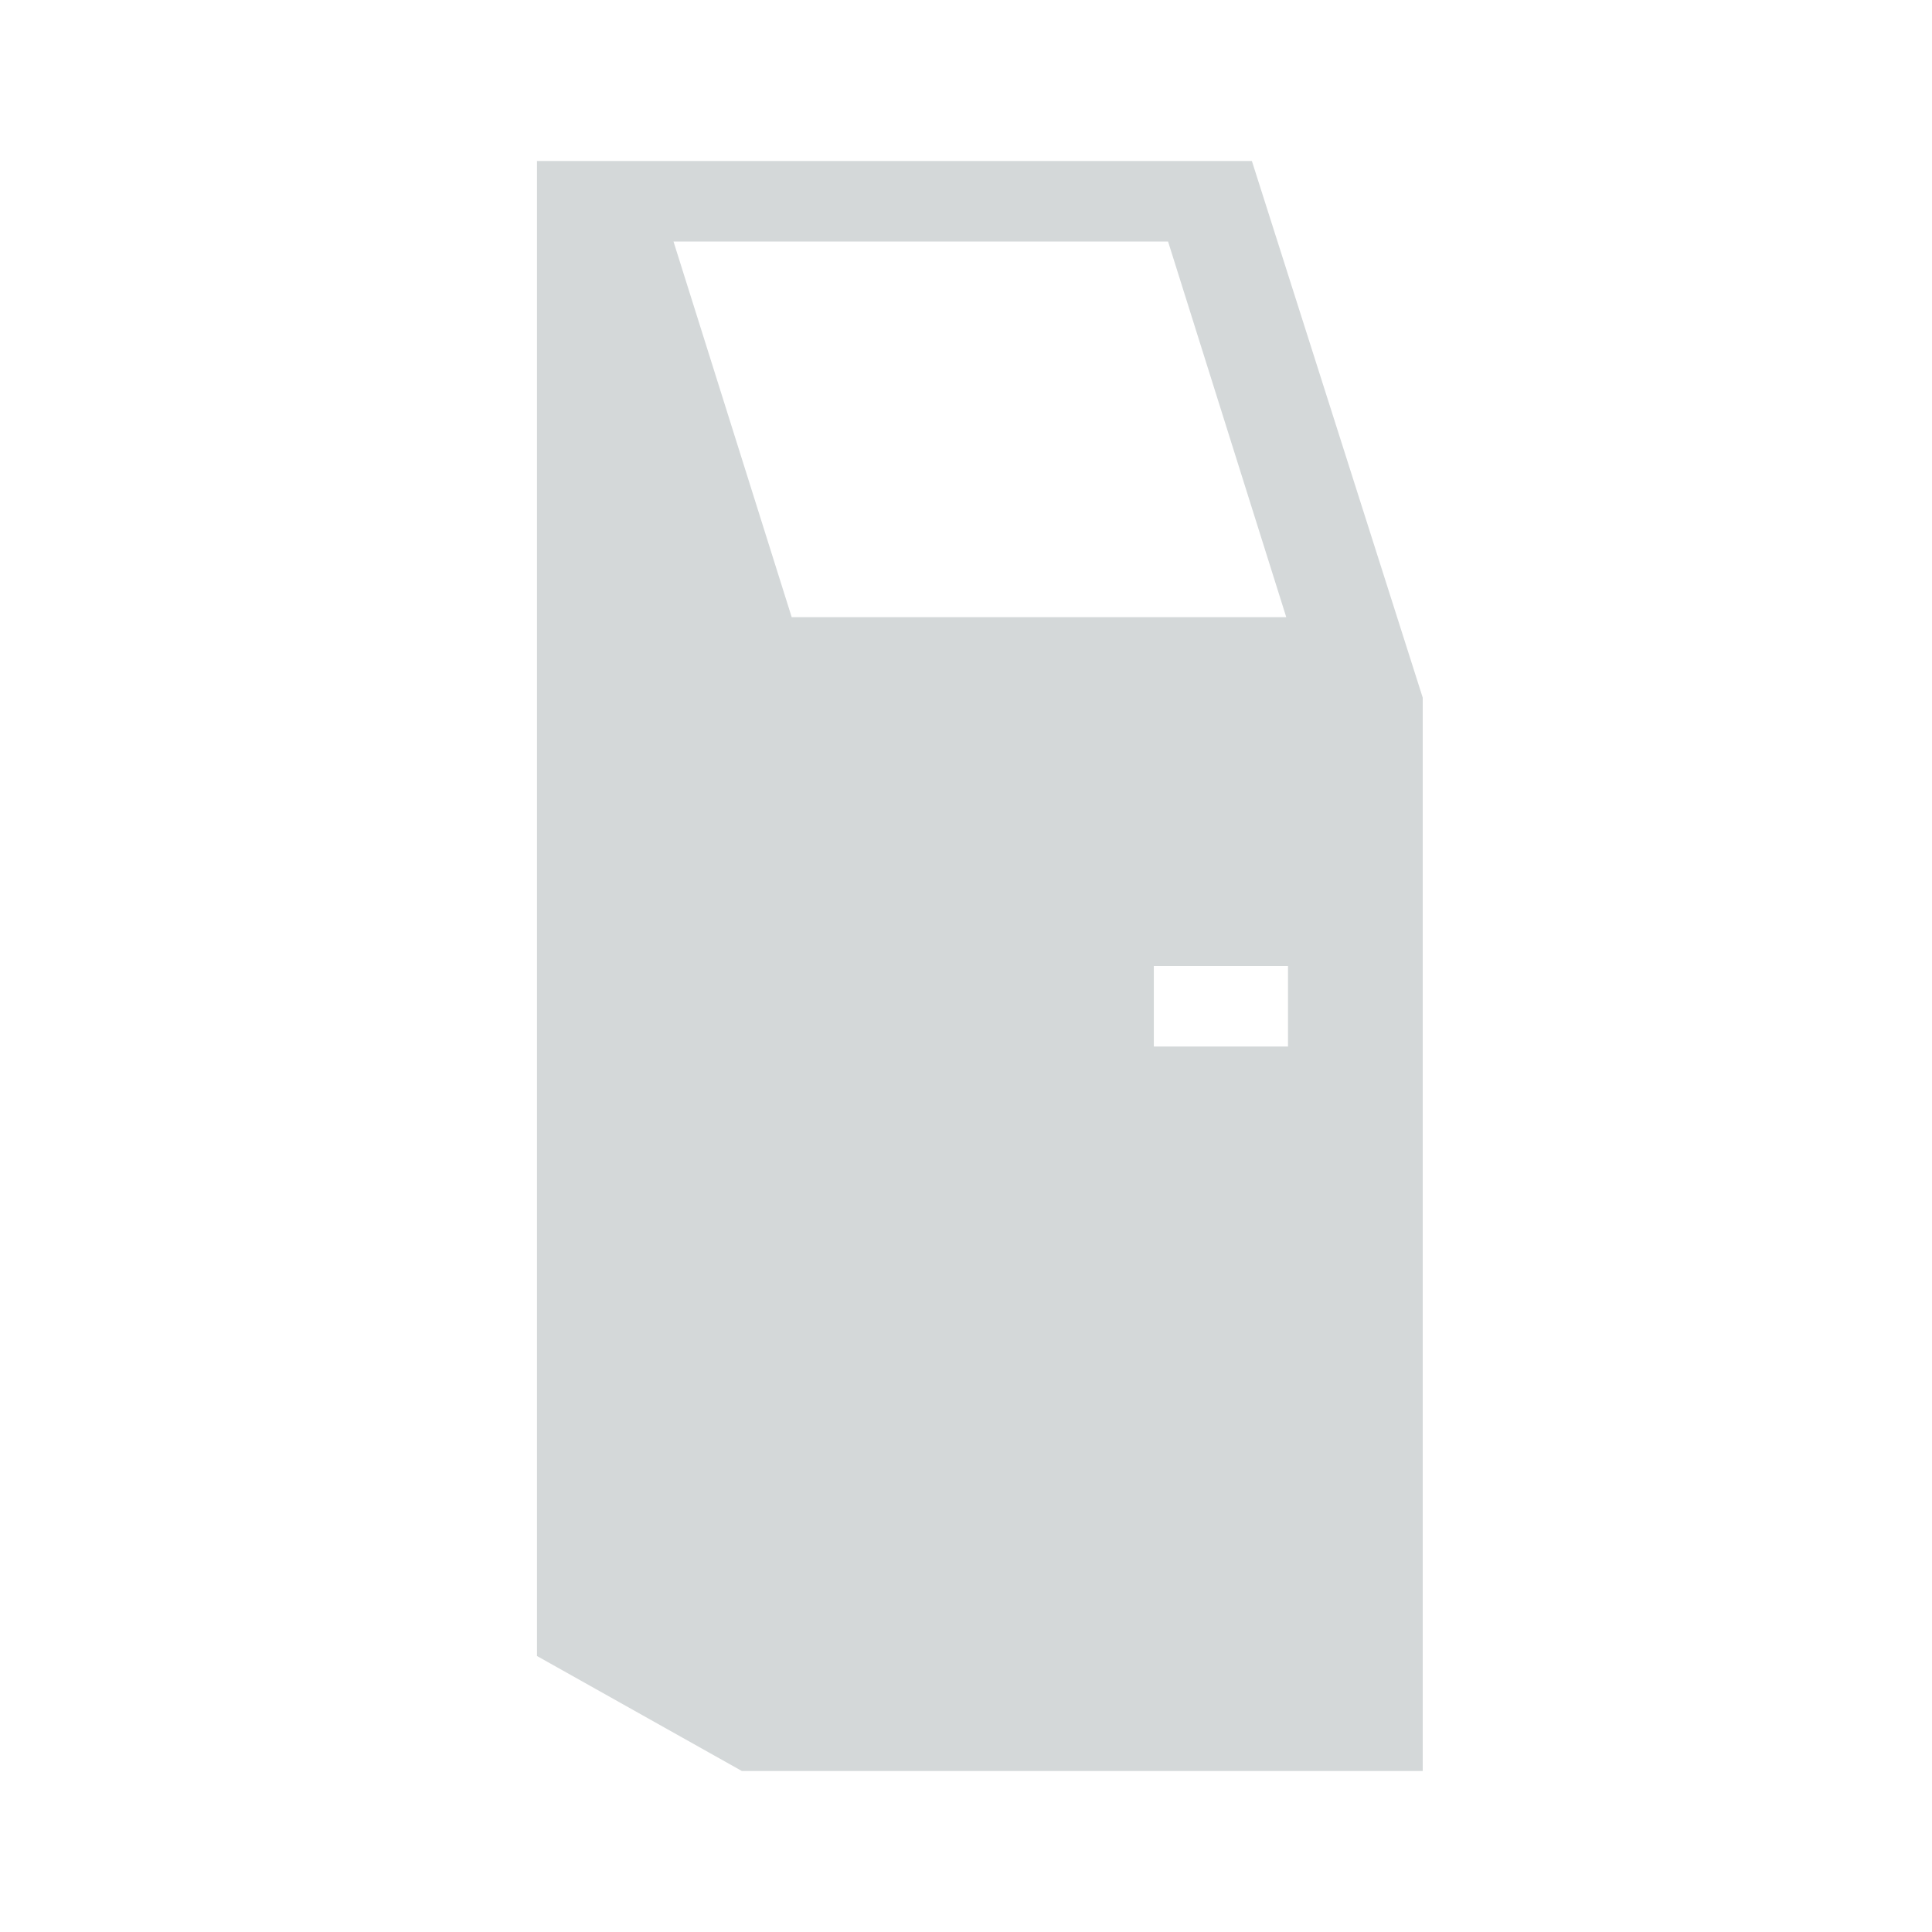
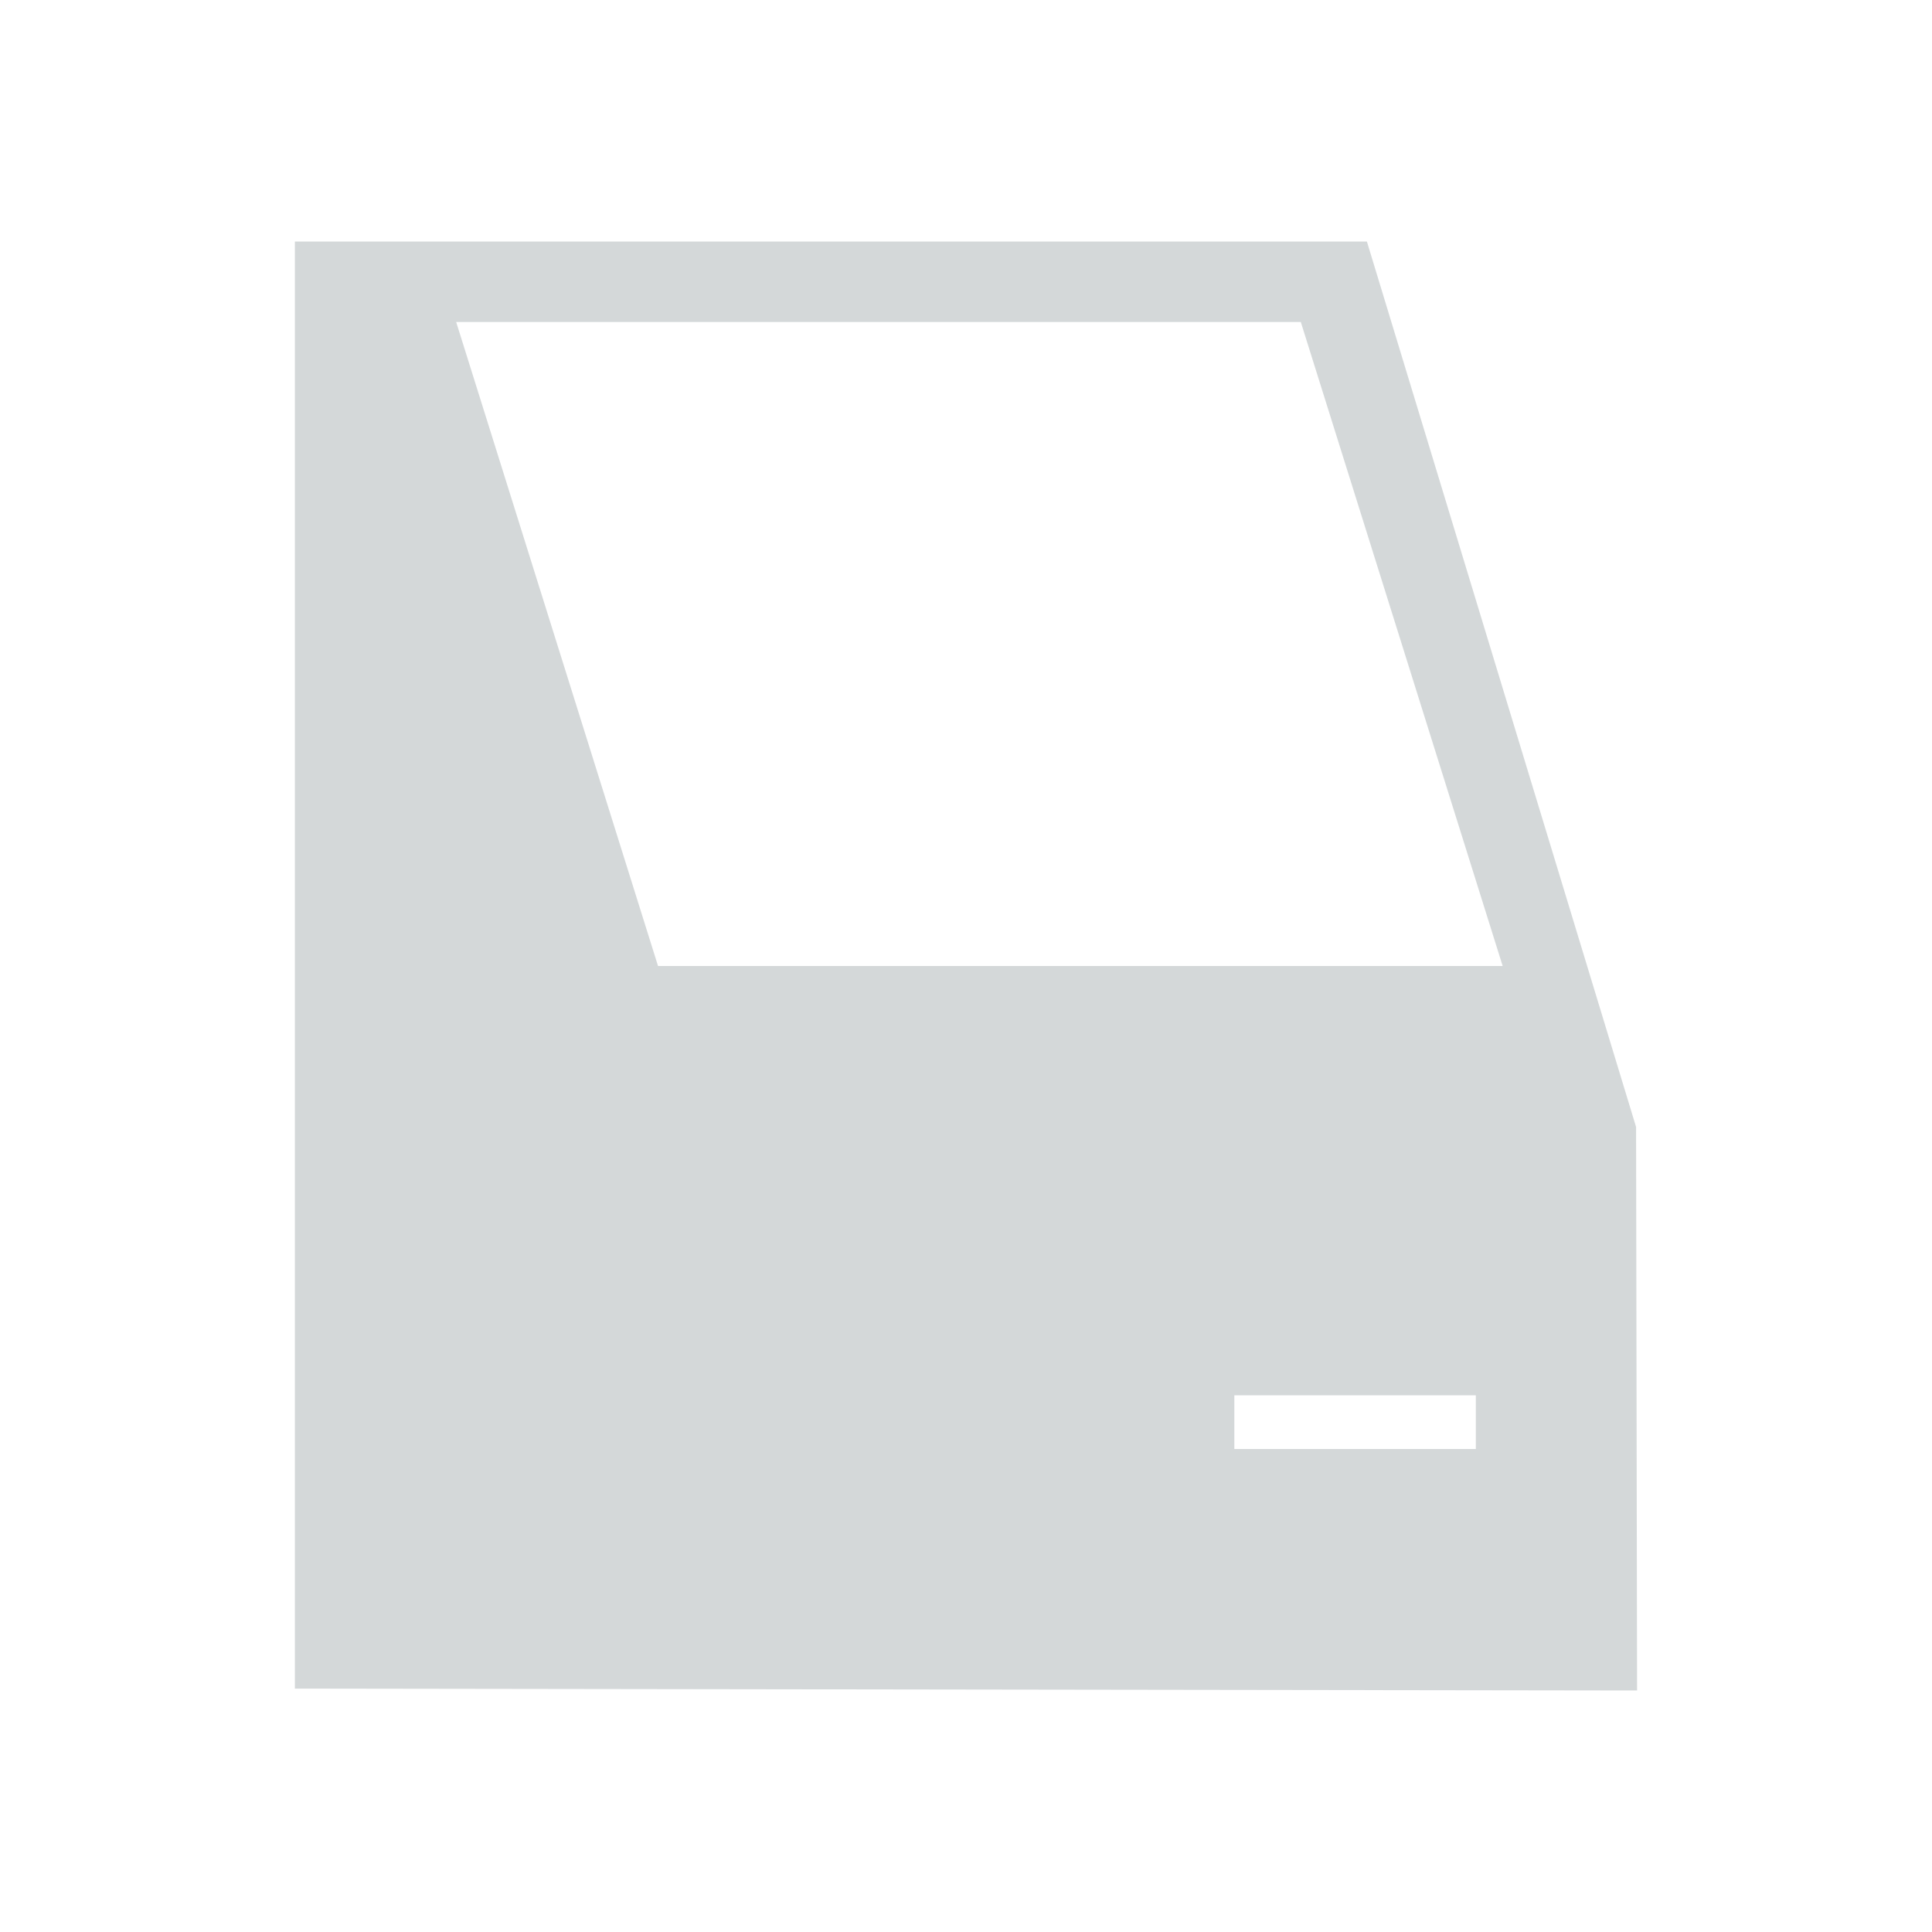
<svg xmlns="http://www.w3.org/2000/svg" width="72" height="72" viewBox="0 0 72 72">
-   <path d="M20.012 61.714v-55.714h26.642l6.367 20v40h-25.374l-7.636-4.286zm5.087-52.714l4.405 14h18.431l-4.405-14m4.47 27h-5v3h5v-3z" fill="#D4D8D9" />
+   <path d="M10.989 62.929v-53.929h39.951l10.032 33 .037 21-50.021-.071zm6.011-50.929l7.523 24h31.477l-7.523-24h-31.477zm38 40h-9v2h9v-2z" fill="#D4D8D9" />
</svg>
